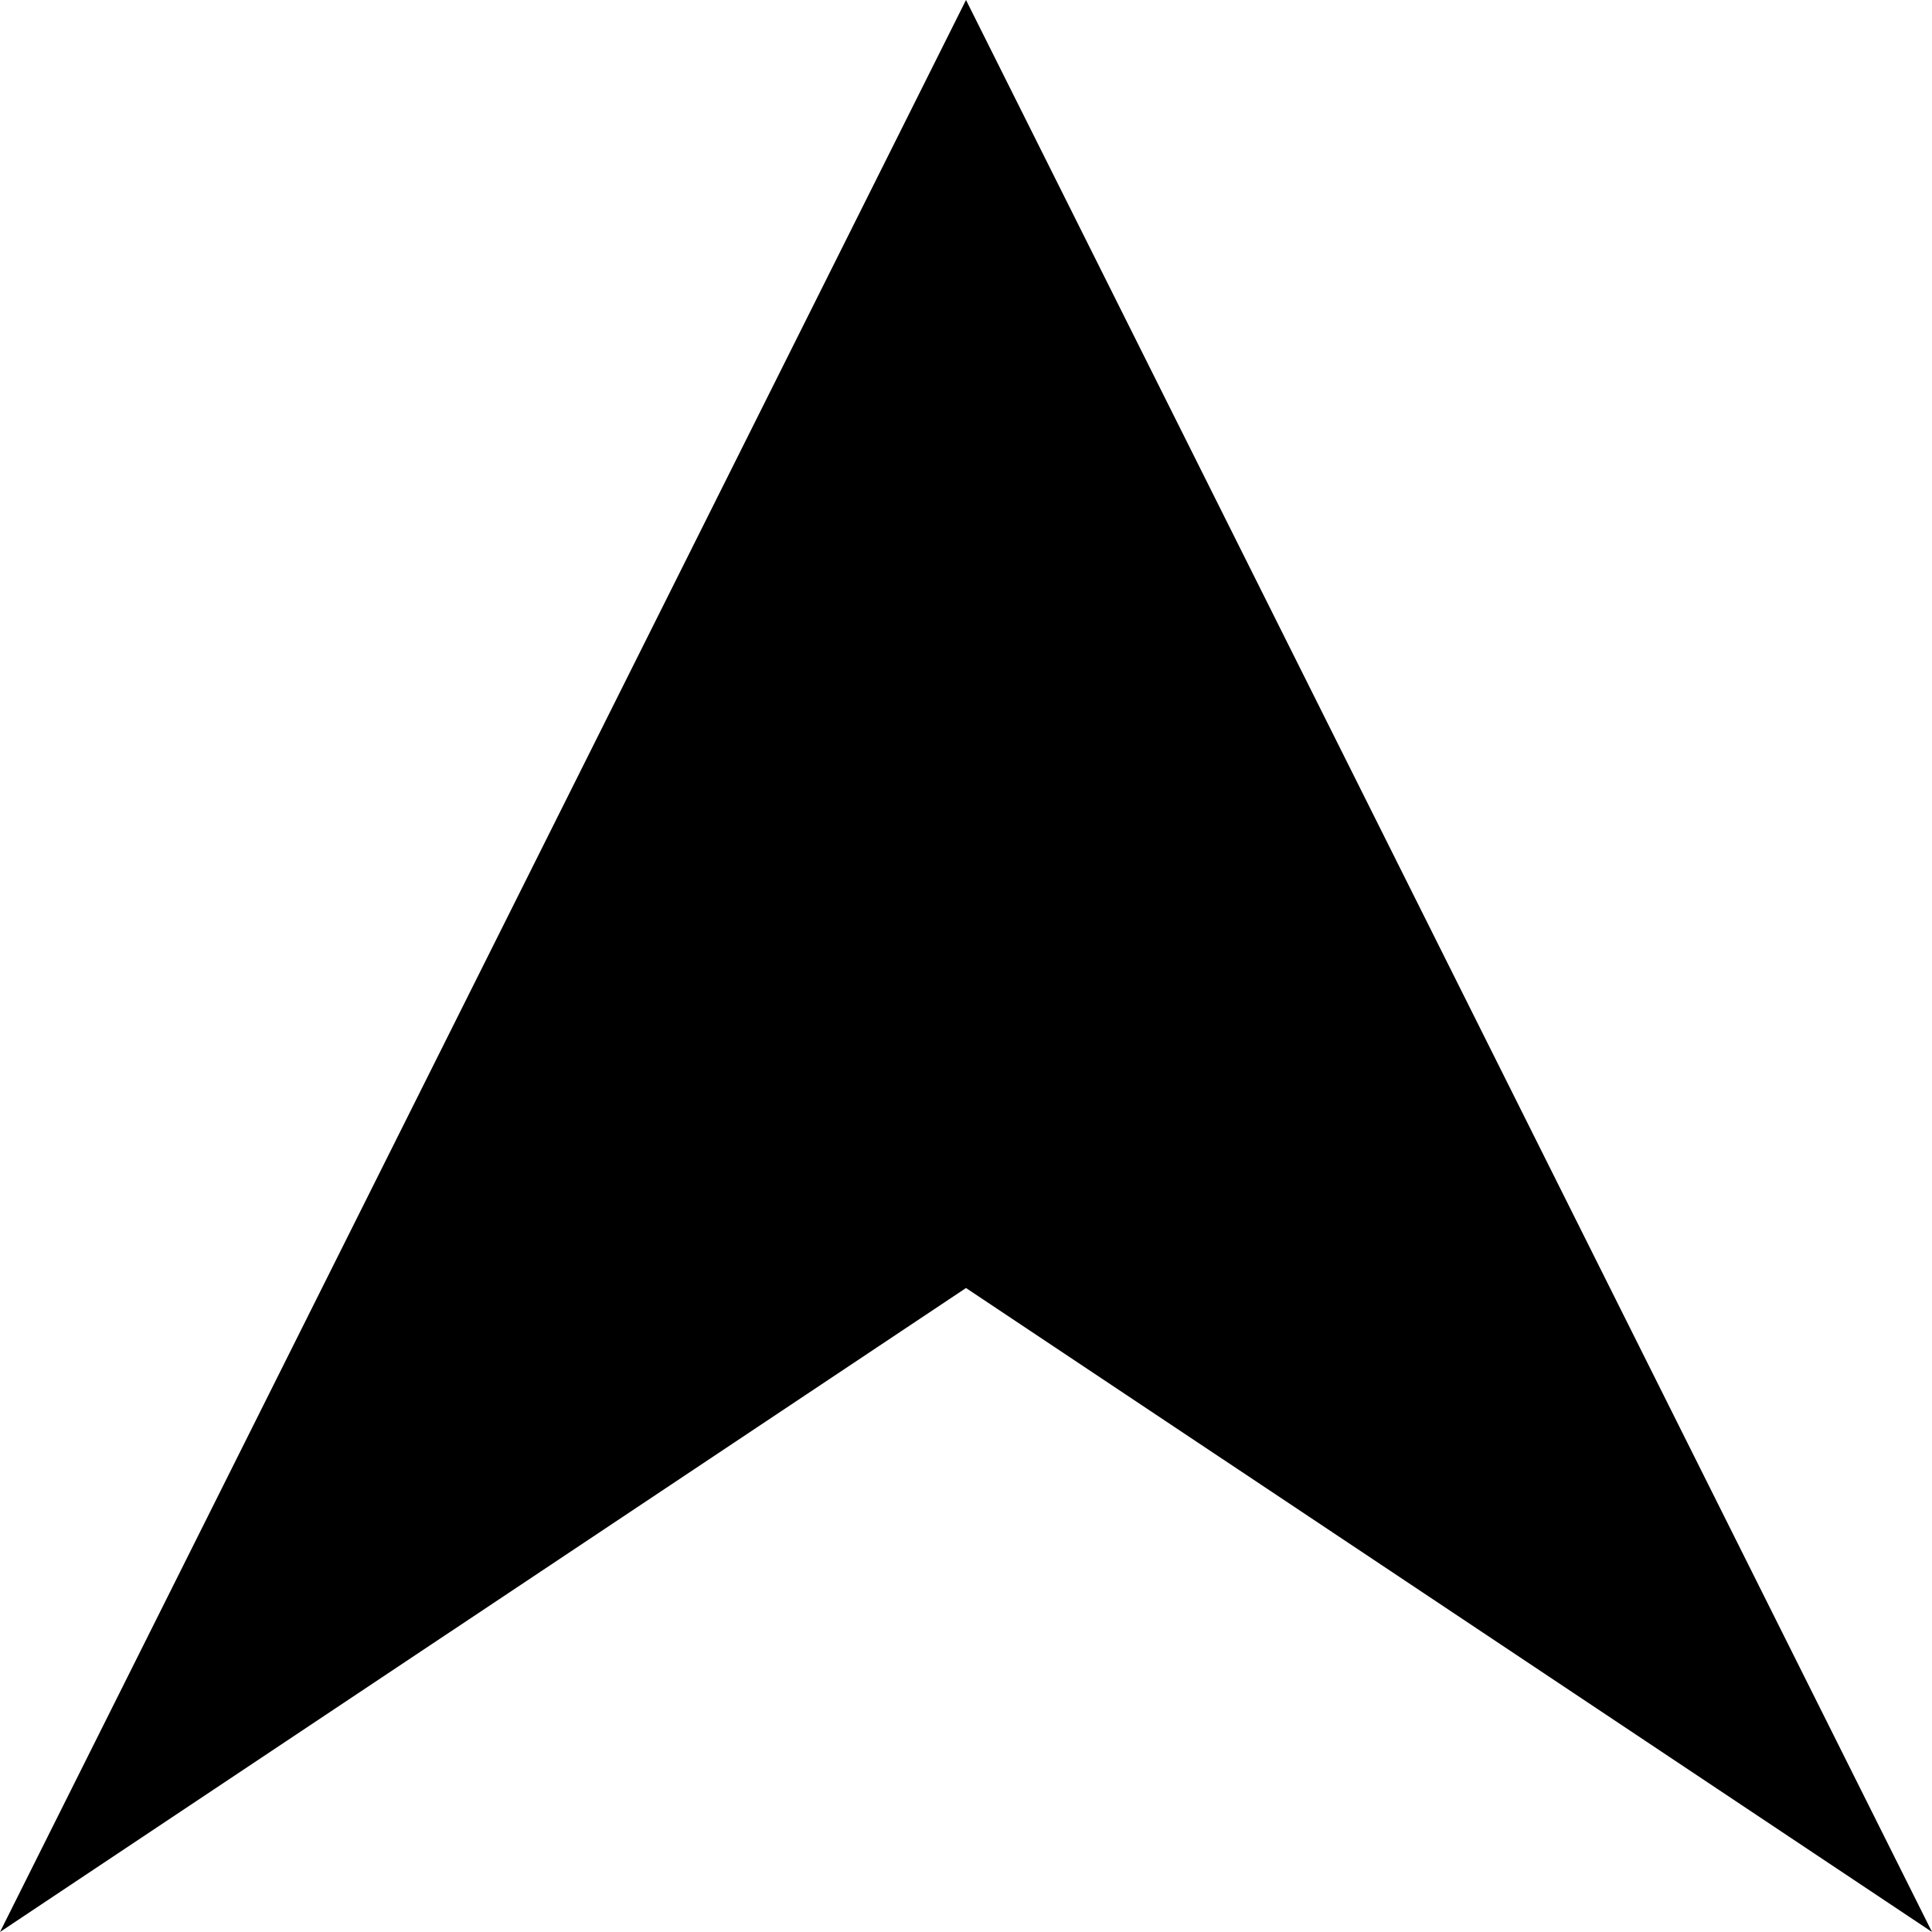
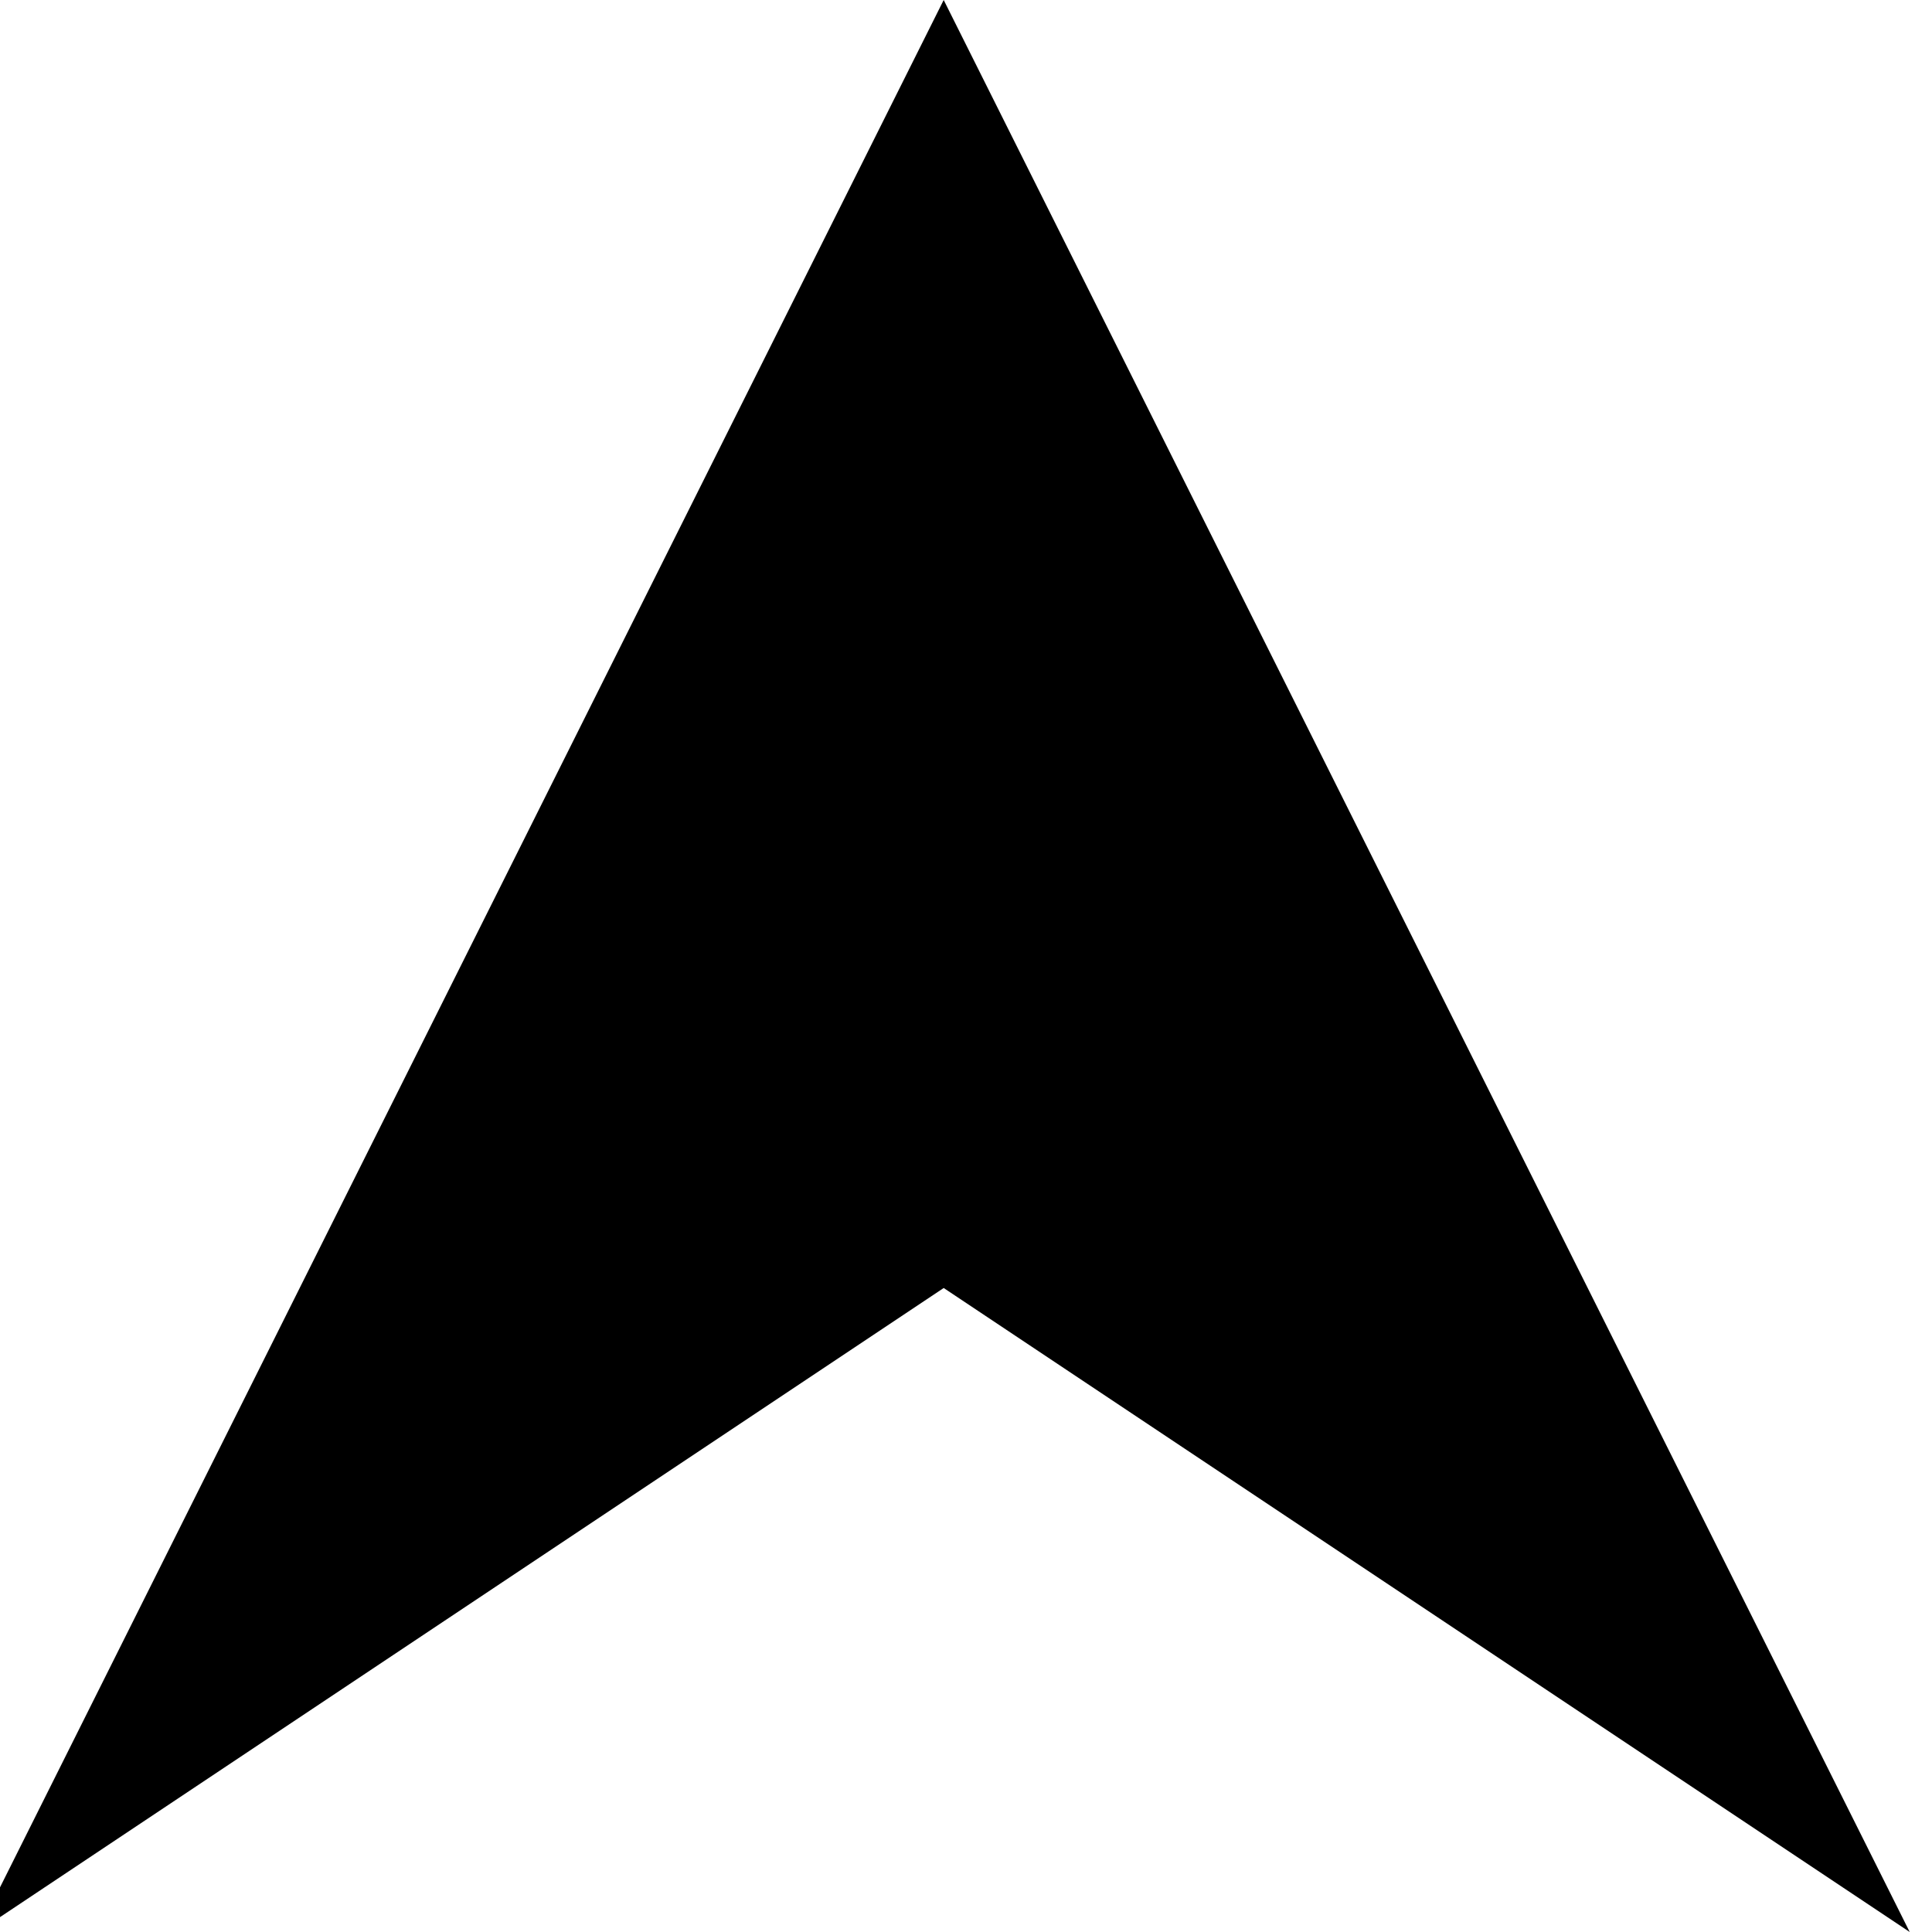
<svg xmlns="http://www.w3.org/2000/svg" viewBox="0 0 79.375 79.375" version="1.1">
-   <g id="layer1" transform="translate(-74.08333)">
-     <path style="fill:#000000;fill-opacity:1;stroke-width:0.265" d="M 113.771,0 74.083,79.375 113.771,52.917 Z m 0,0 39.688,79.375 -39.688,-26.458 z" id="path289" class="UnoptimicedTransforms" />
+   <g transform="translate(-75)">
+     <path d="M 113.771,0 74.083,79.375 113.771,52.917 Z m 0,0 39.688,79.375 -39.688,-26.458 z" />
  </g>
</svg>
